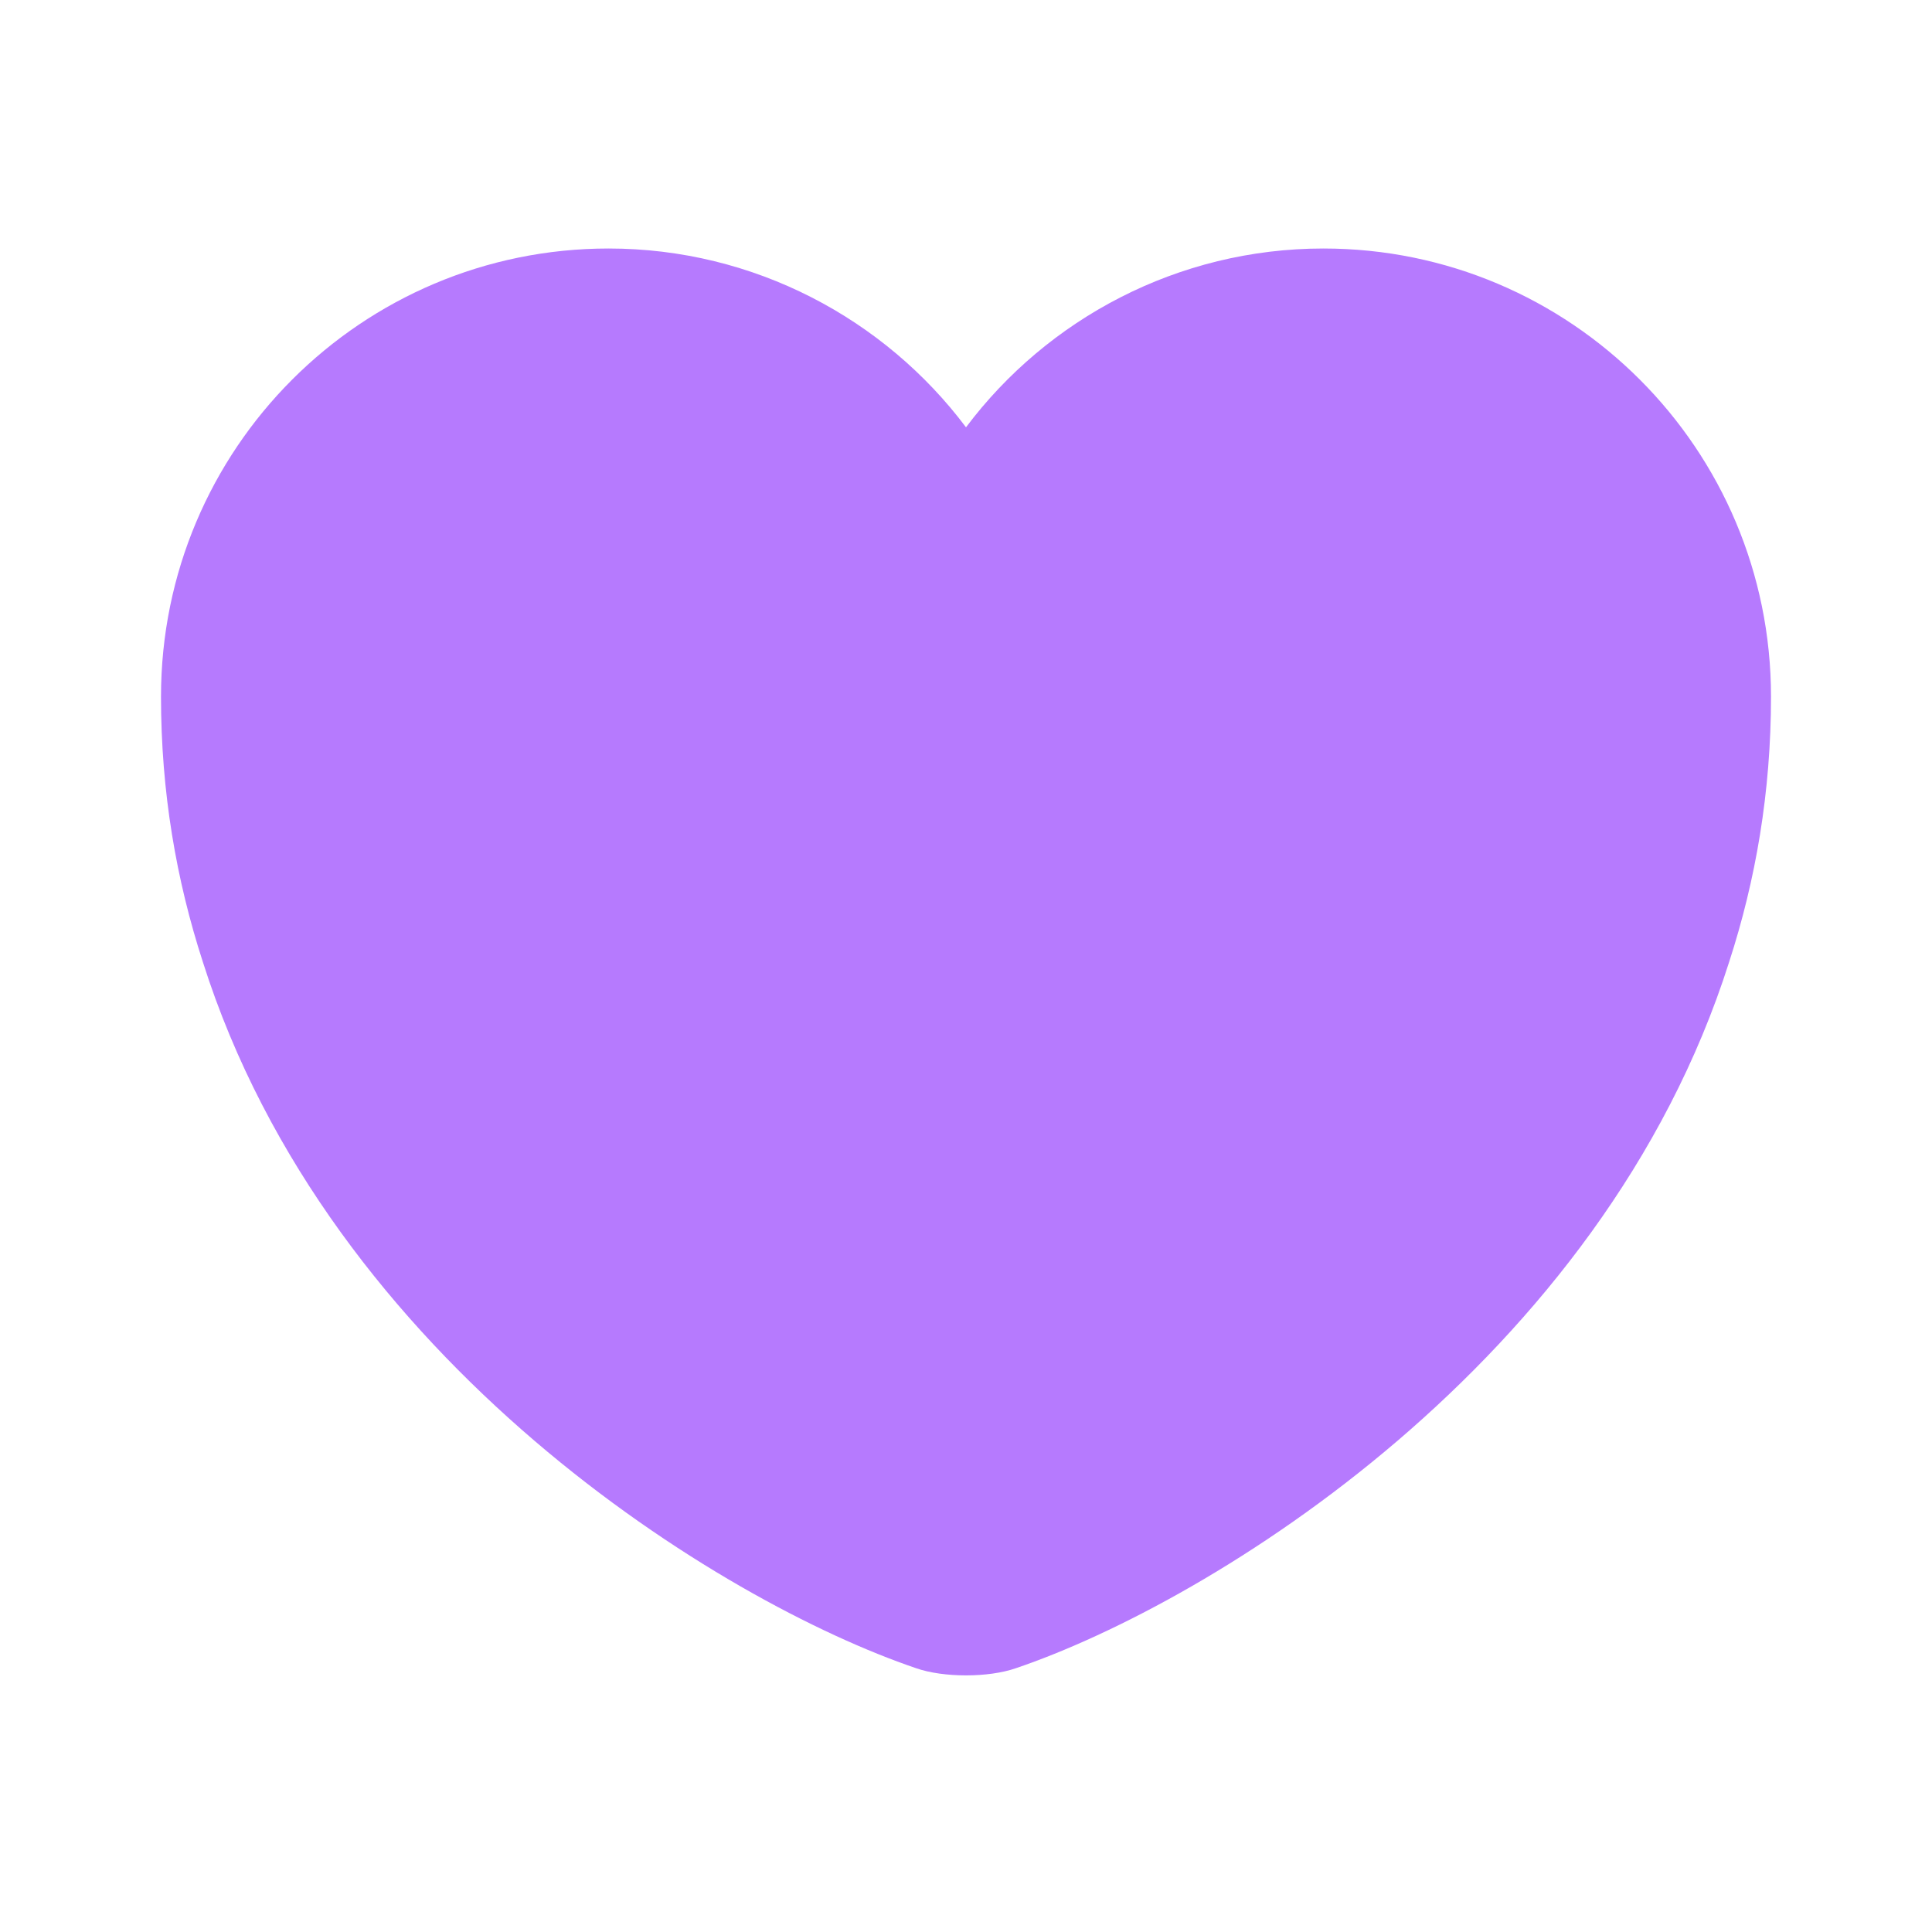
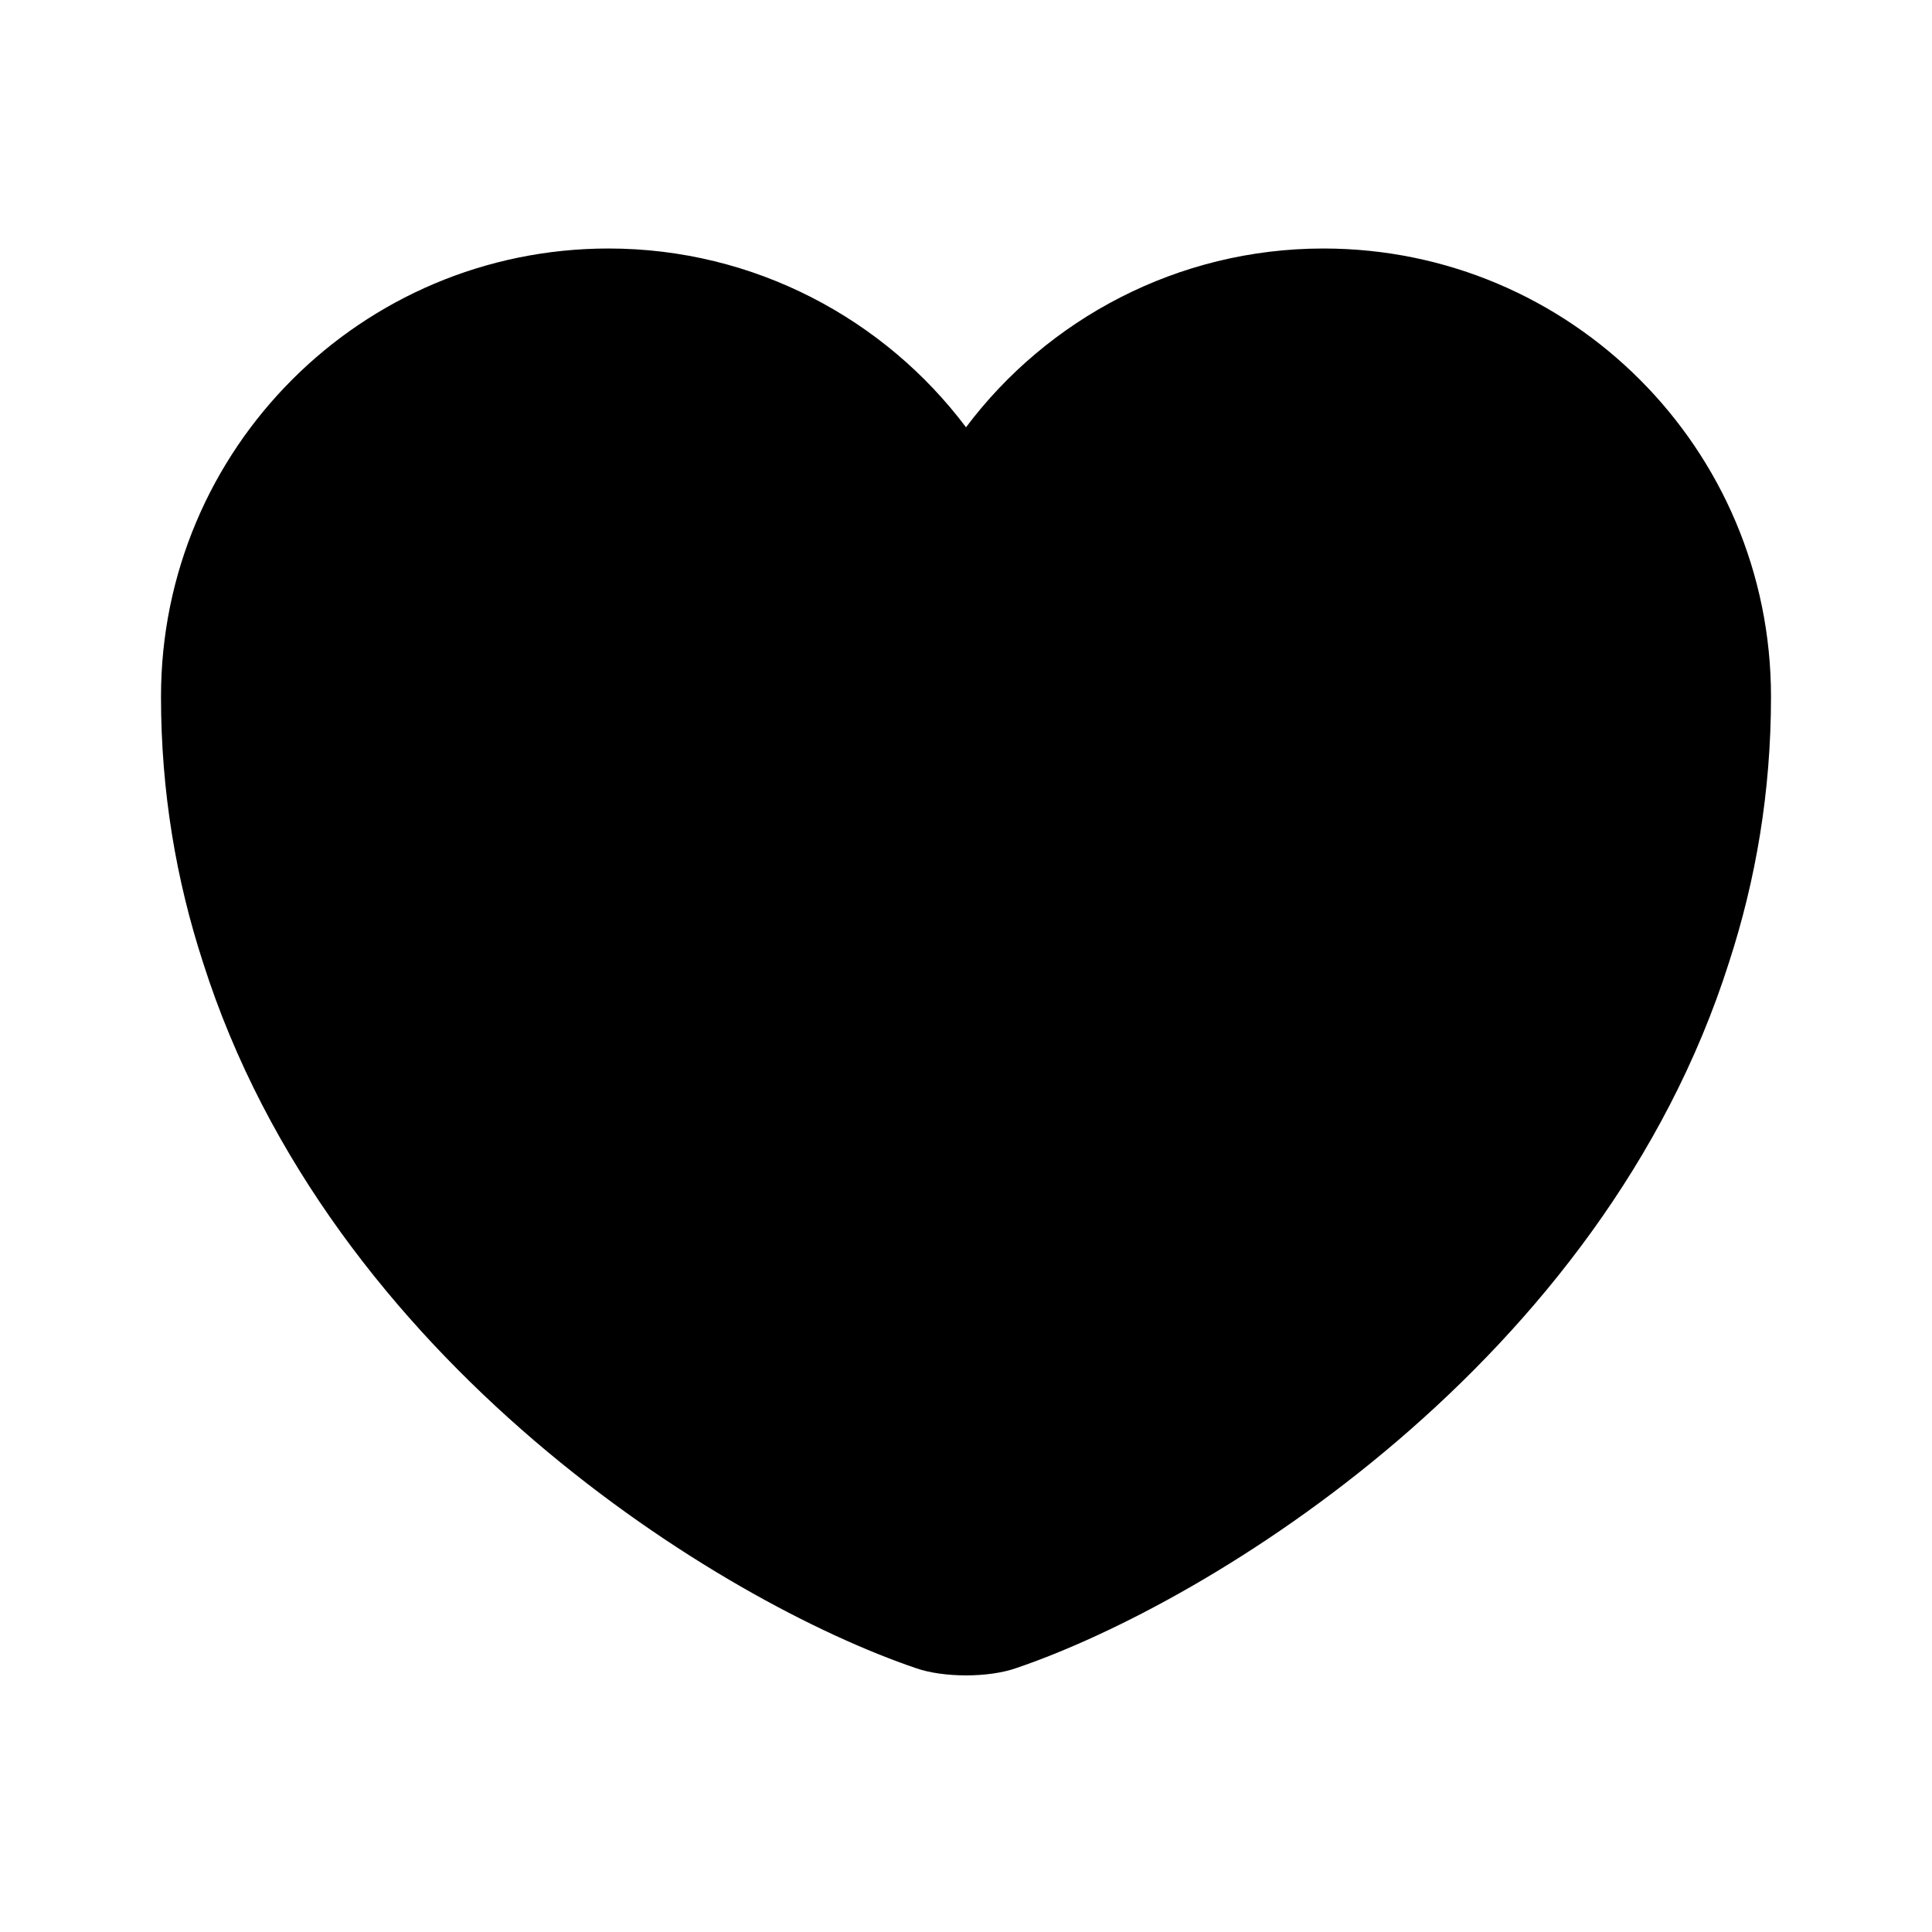
<svg xmlns="http://www.w3.org/2000/svg" width="24" height="24" viewBox="0 0 24 24" fill="none">
-   <path d="M16.44 3.087C14.63 3.087 13.01 3.963 12 5.308C10.99 3.963 9.37 3.087 7.56 3.087C4.49 3.087 2 5.576 2 8.654C2 9.839 2.19 10.934 2.52 11.95C4.1 16.929 8.97 19.906 11.38 20.723C11.72 20.842 12.28 20.842 12.62 20.723C15.03 19.906 19.9 16.929 21.48 11.95C21.81 10.934 22 9.839 22 8.654C22 5.576 19.51 3.087 16.44 3.087Z" fill="#B67AFE" />
+   <path d="M16.44 3.087C14.63 3.087 13.01 3.963 12 5.308C10.99 3.963 9.37 3.087 7.56 3.087C4.49 3.087 2 5.576 2 8.654C2 9.839 2.19 10.934 2.52 11.95C4.1 16.929 8.97 19.906 11.38 20.723C11.72 20.842 12.28 20.842 12.62 20.723C15.03 19.906 19.9 16.929 21.48 11.95C21.81 10.934 22 9.839 22 8.654C22 5.576 19.51 3.087 16.44 3.087Z" fill="currentColor" />
</svg>
